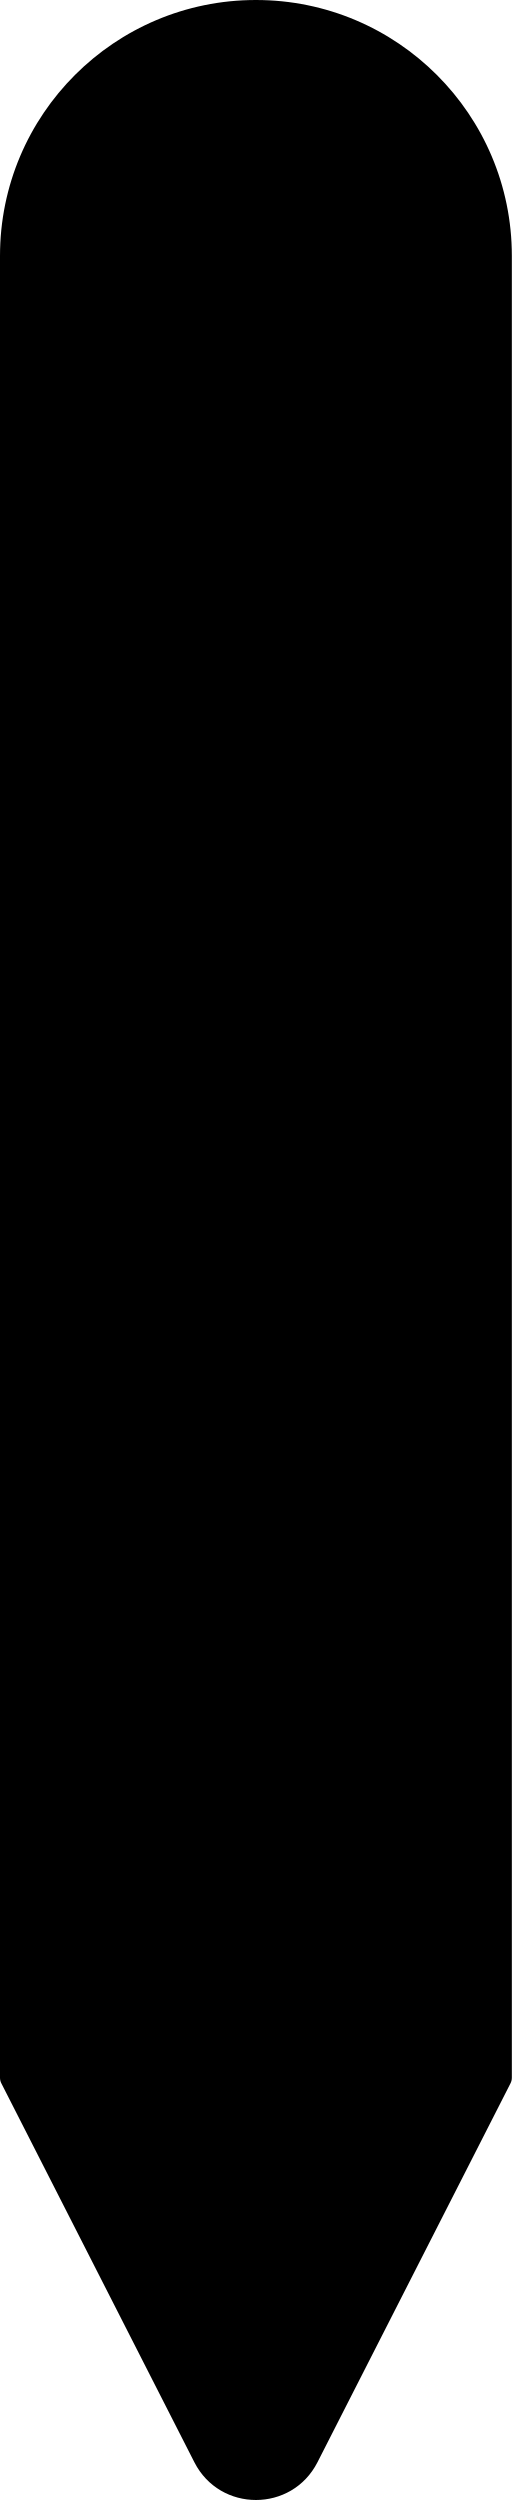
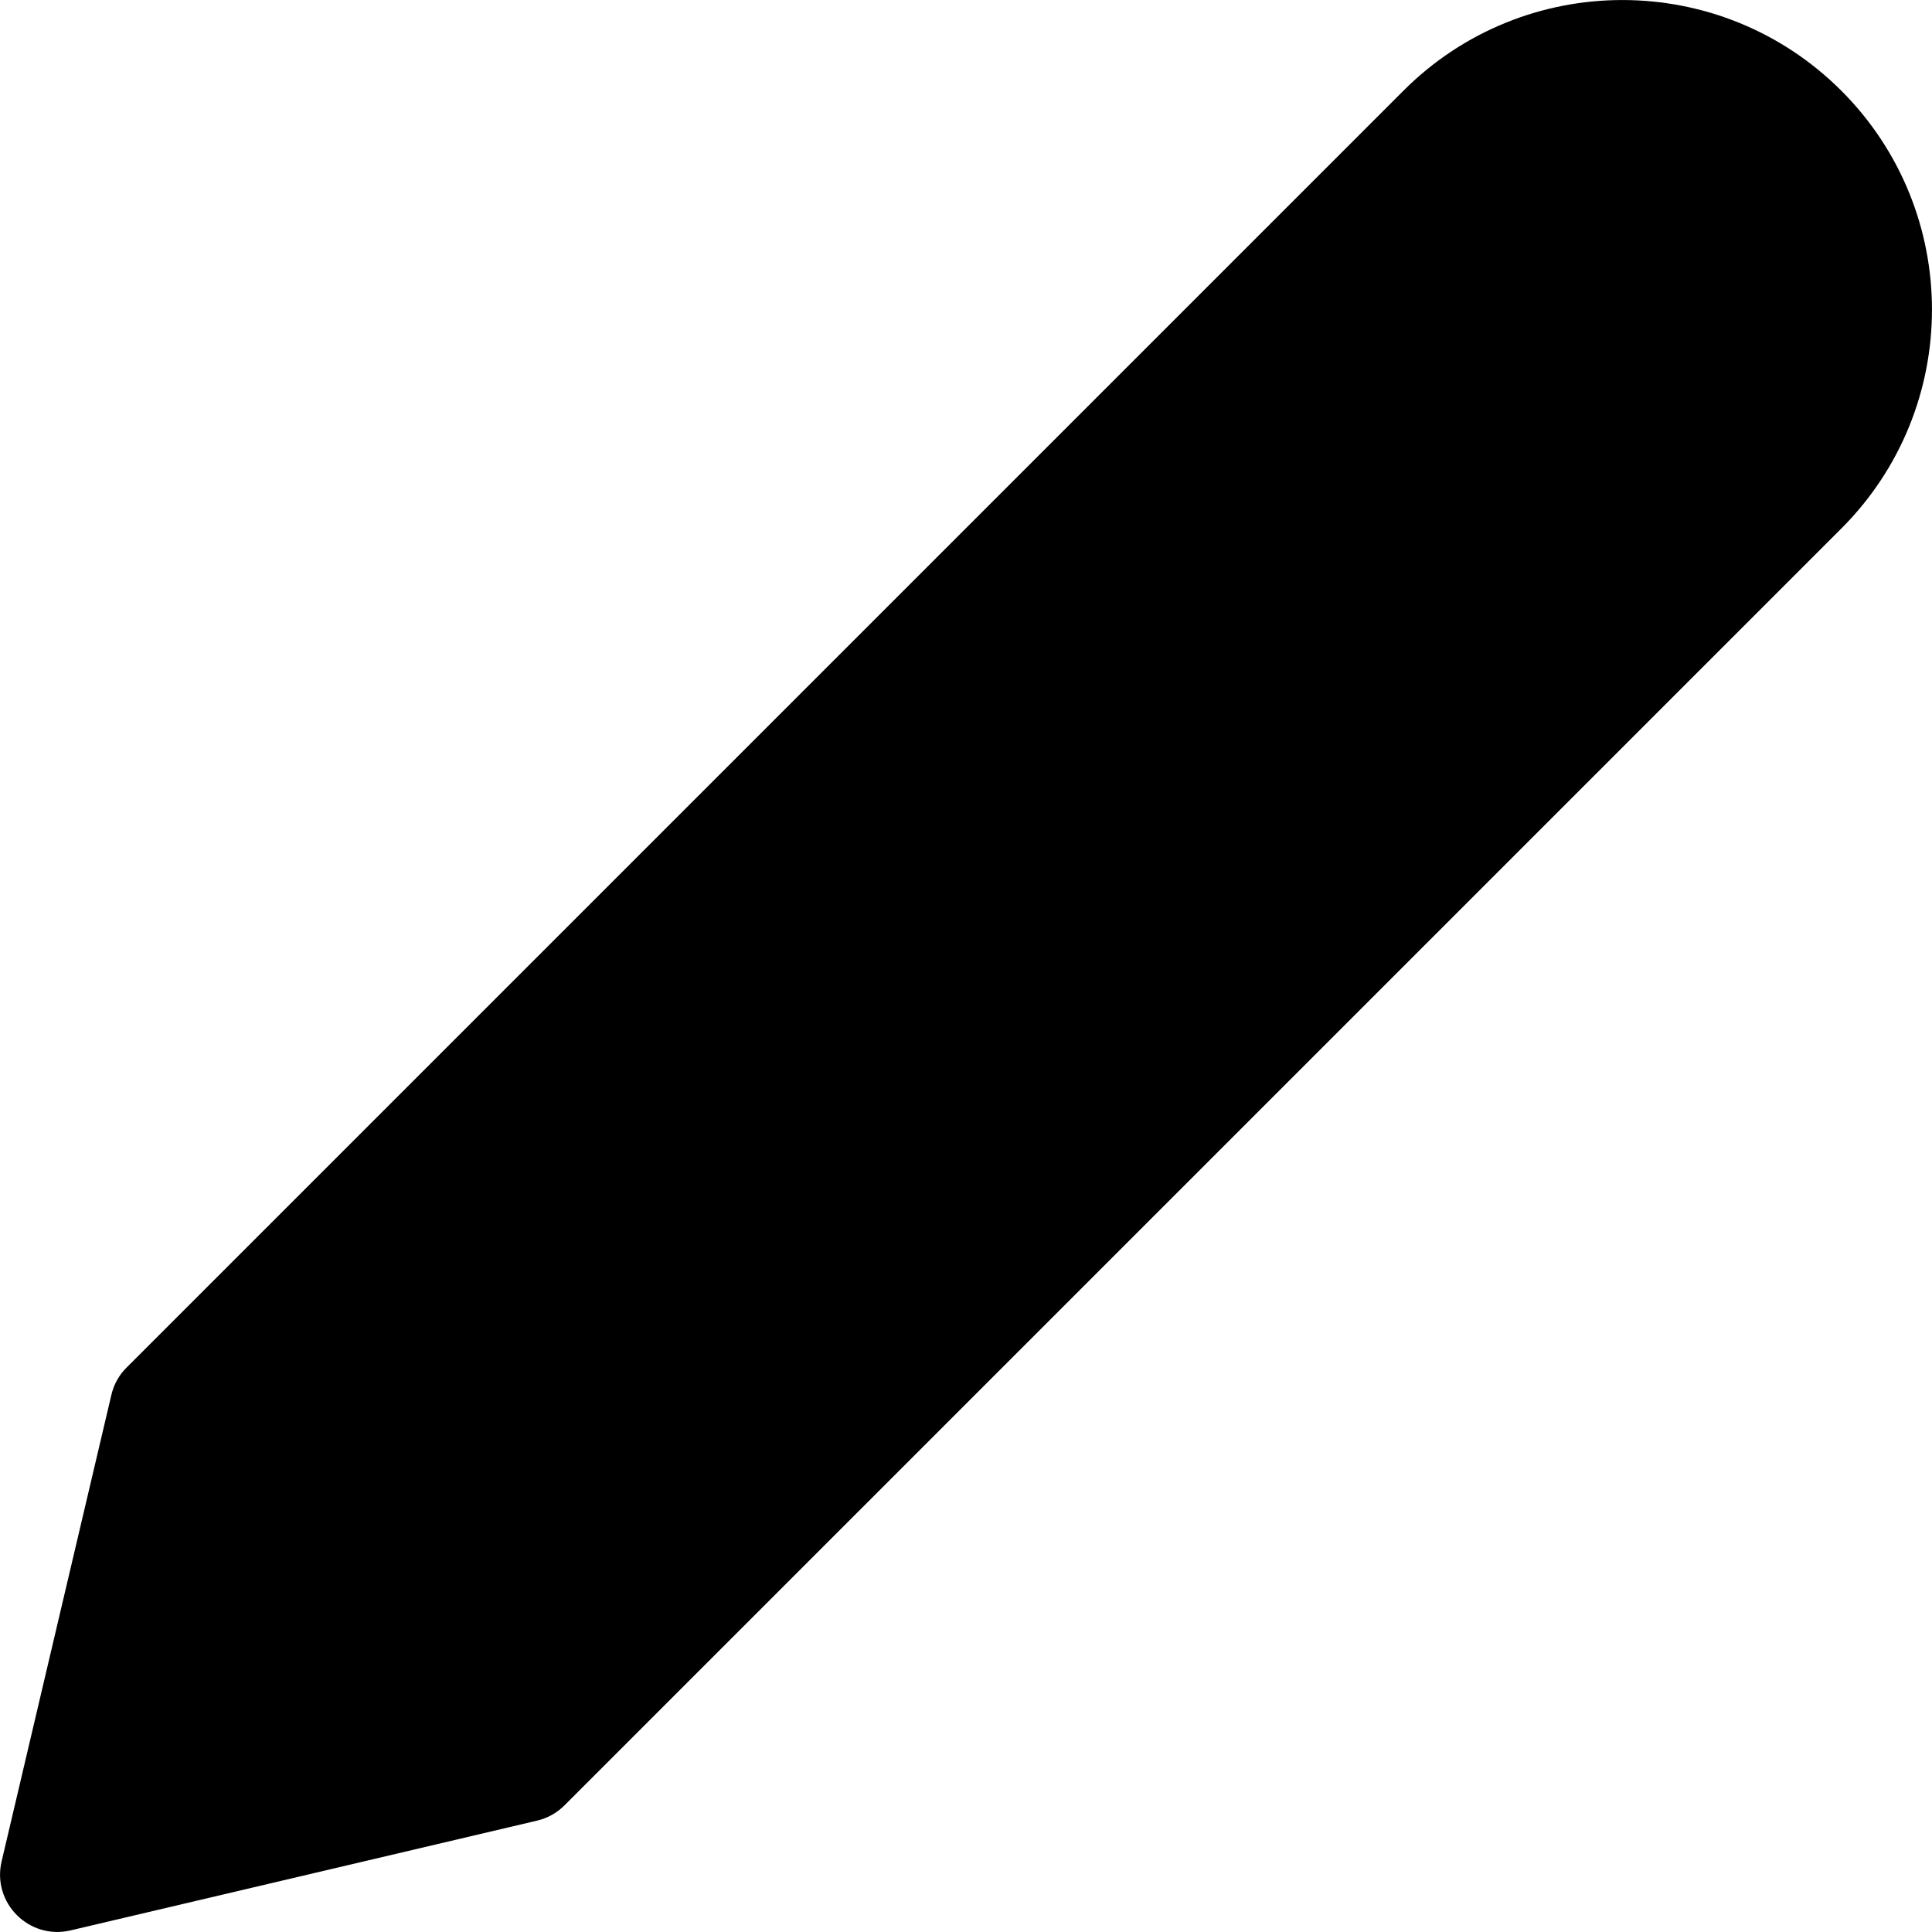
- <svg xmlns="http://www.w3.org/2000/svg" preserveAspectRatio="xMidYMid meet" width="100%" height="100%" overflow="visible" style="display: block;" viewBox="0 0 4.234 20.68" fill="none">
-   <path id="Element" d="M0 2.117C0 0.948 0.948 0 2.117 0C3.286 0 4.234 0.948 4.234 2.117V17.187C4.234 17.204 4.23 17.22 4.222 17.235L2.626 20.368C2.414 20.784 1.82 20.784 1.608 20.368L0.012 17.235C0.004 17.22 0 17.204 0 17.187V2.117Z" fill="currentColor" />
+ <svg xmlns="http://www.w3.org/2000/svg" preserveAspectRatio="xMidYMid meet" width="100%" height="100%" overflow="visible" style="display: block;" viewBox="0 0 16.829 16.829" fill="none">
+   <path id="Element" d="M0.014 16.214C-0.071 16.575 0.253 16.9 0.615 16.815L4.678 15.859C4.768 15.838 4.851 15.792 4.917 15.726L16.039 4.604C17.092 3.551 17.092 1.843 16.039 0.79C14.985 -0.263 13.278 -0.263 12.225 0.79L1.103 11.912C1.037 11.977 0.991 12.06 0.97 12.151L0.014 16.214Z" fill="currentColor" />
</svg>
